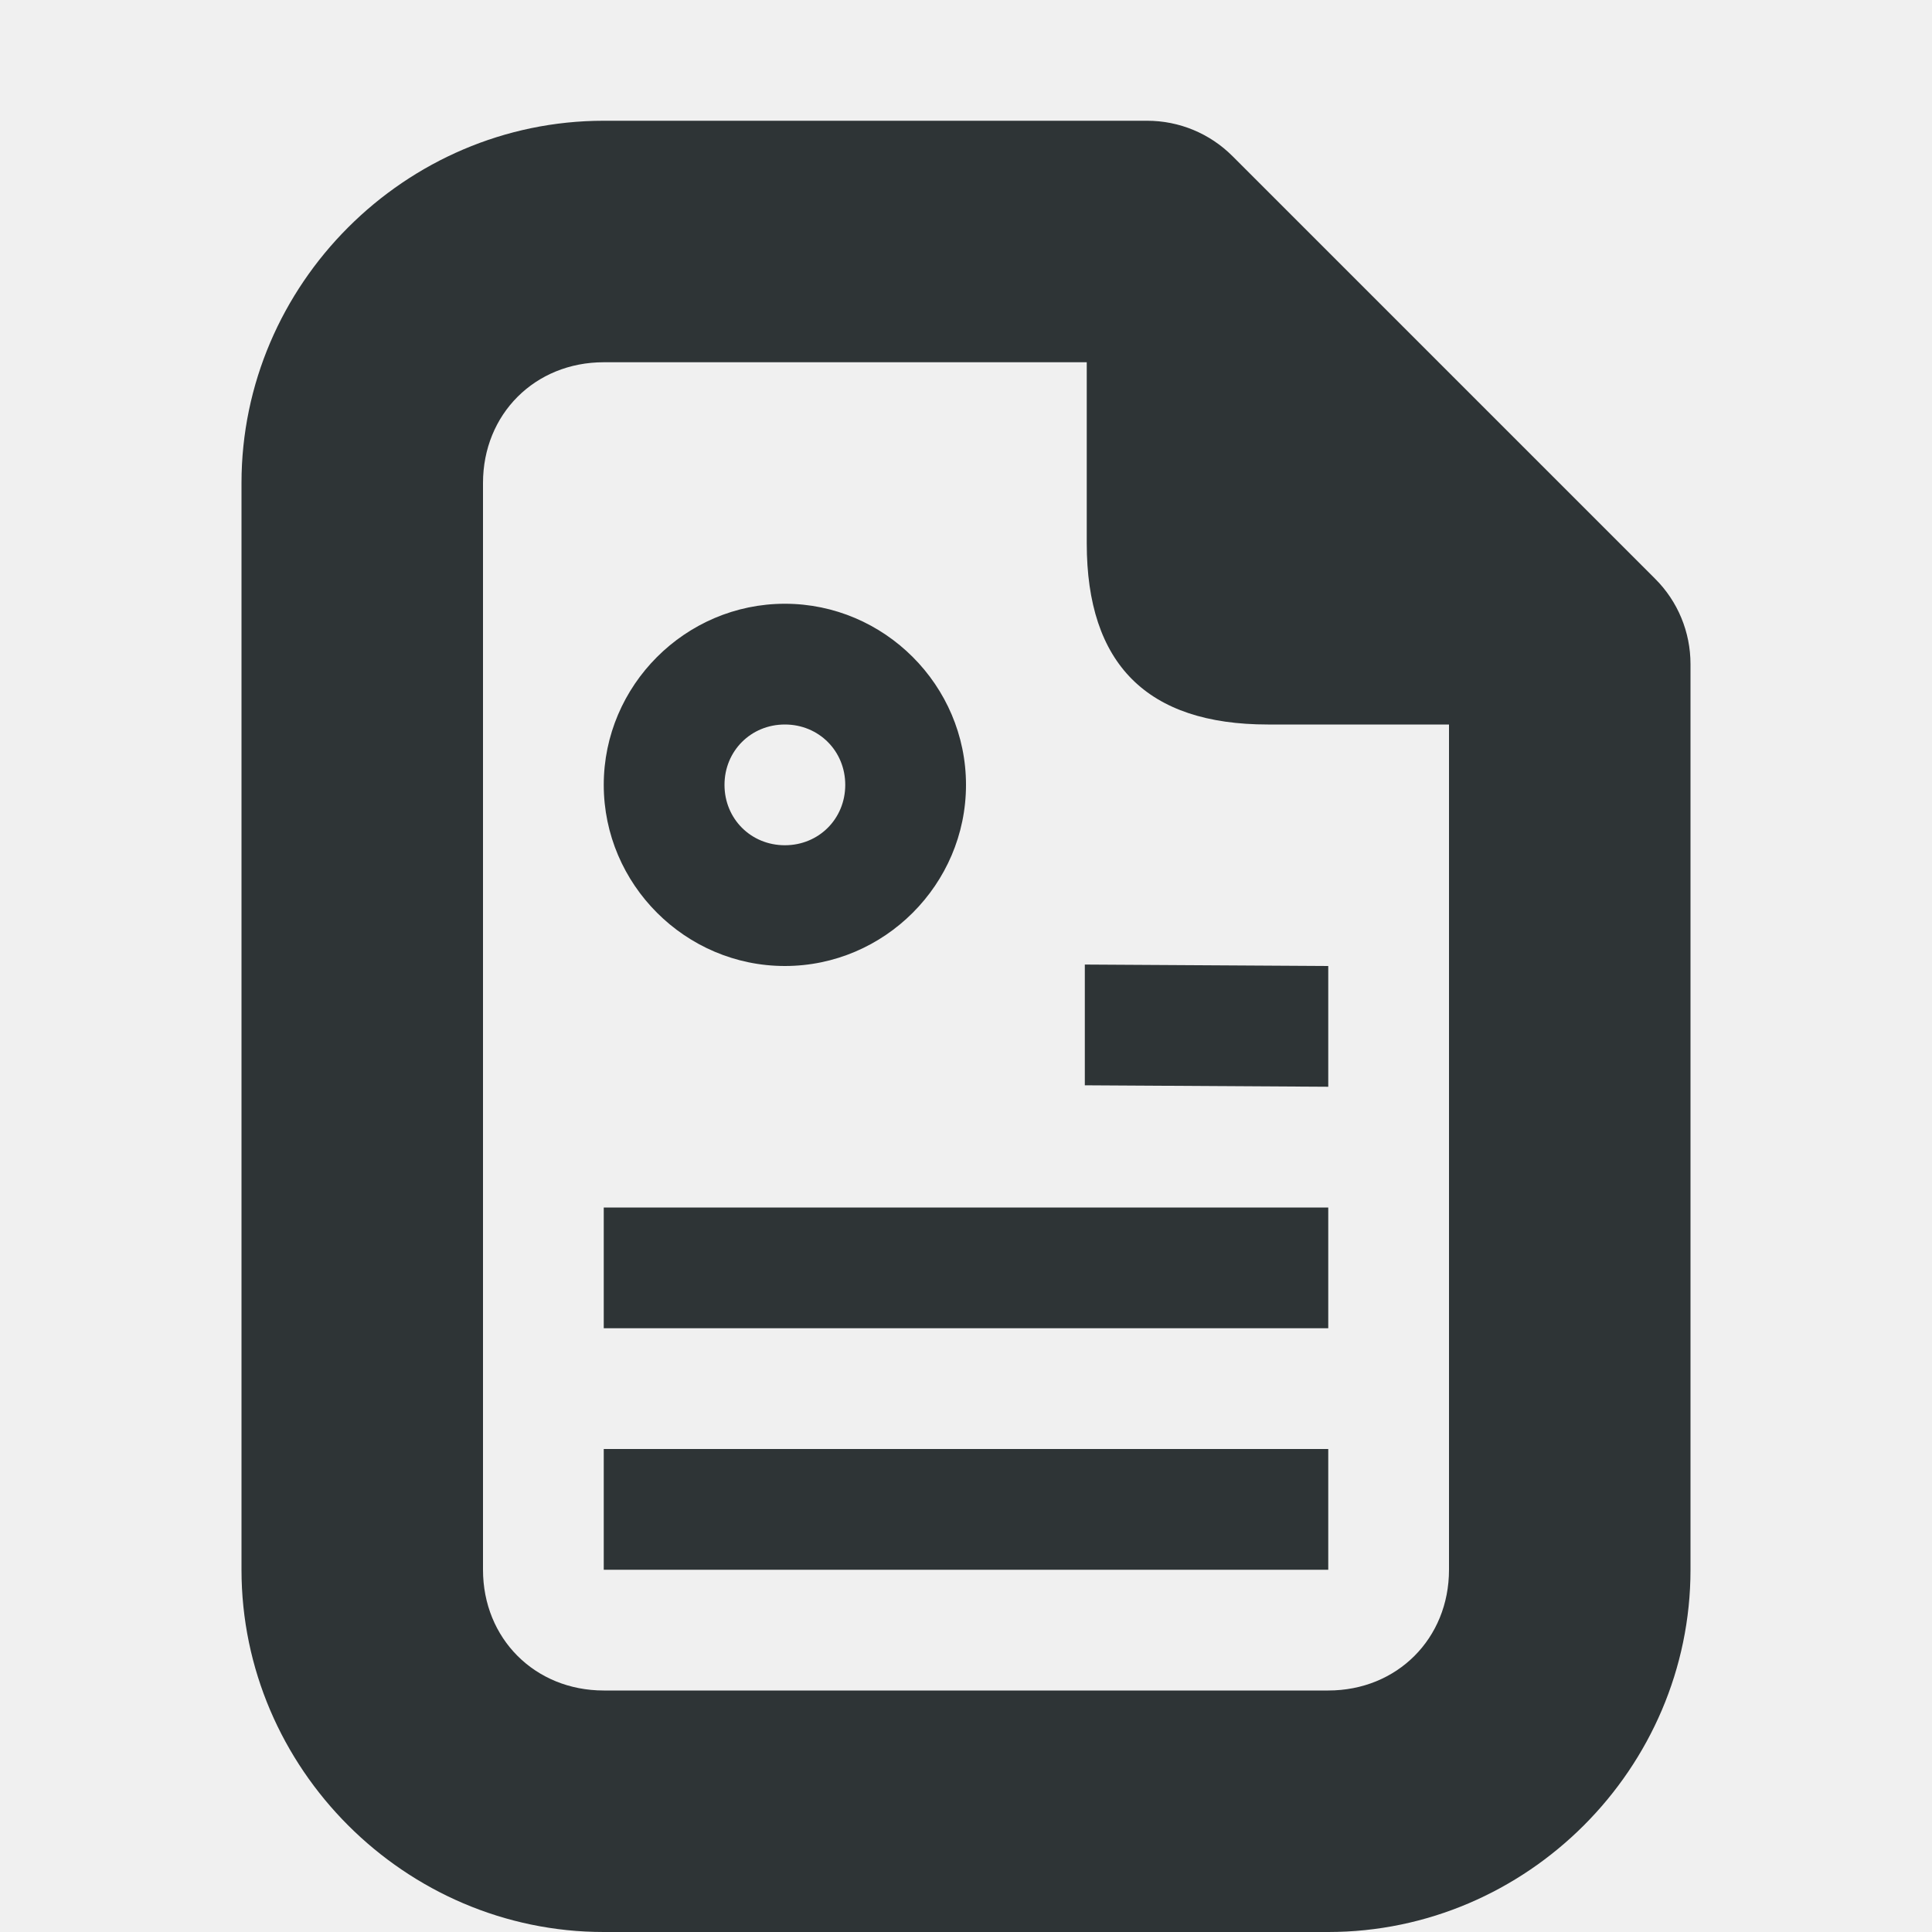
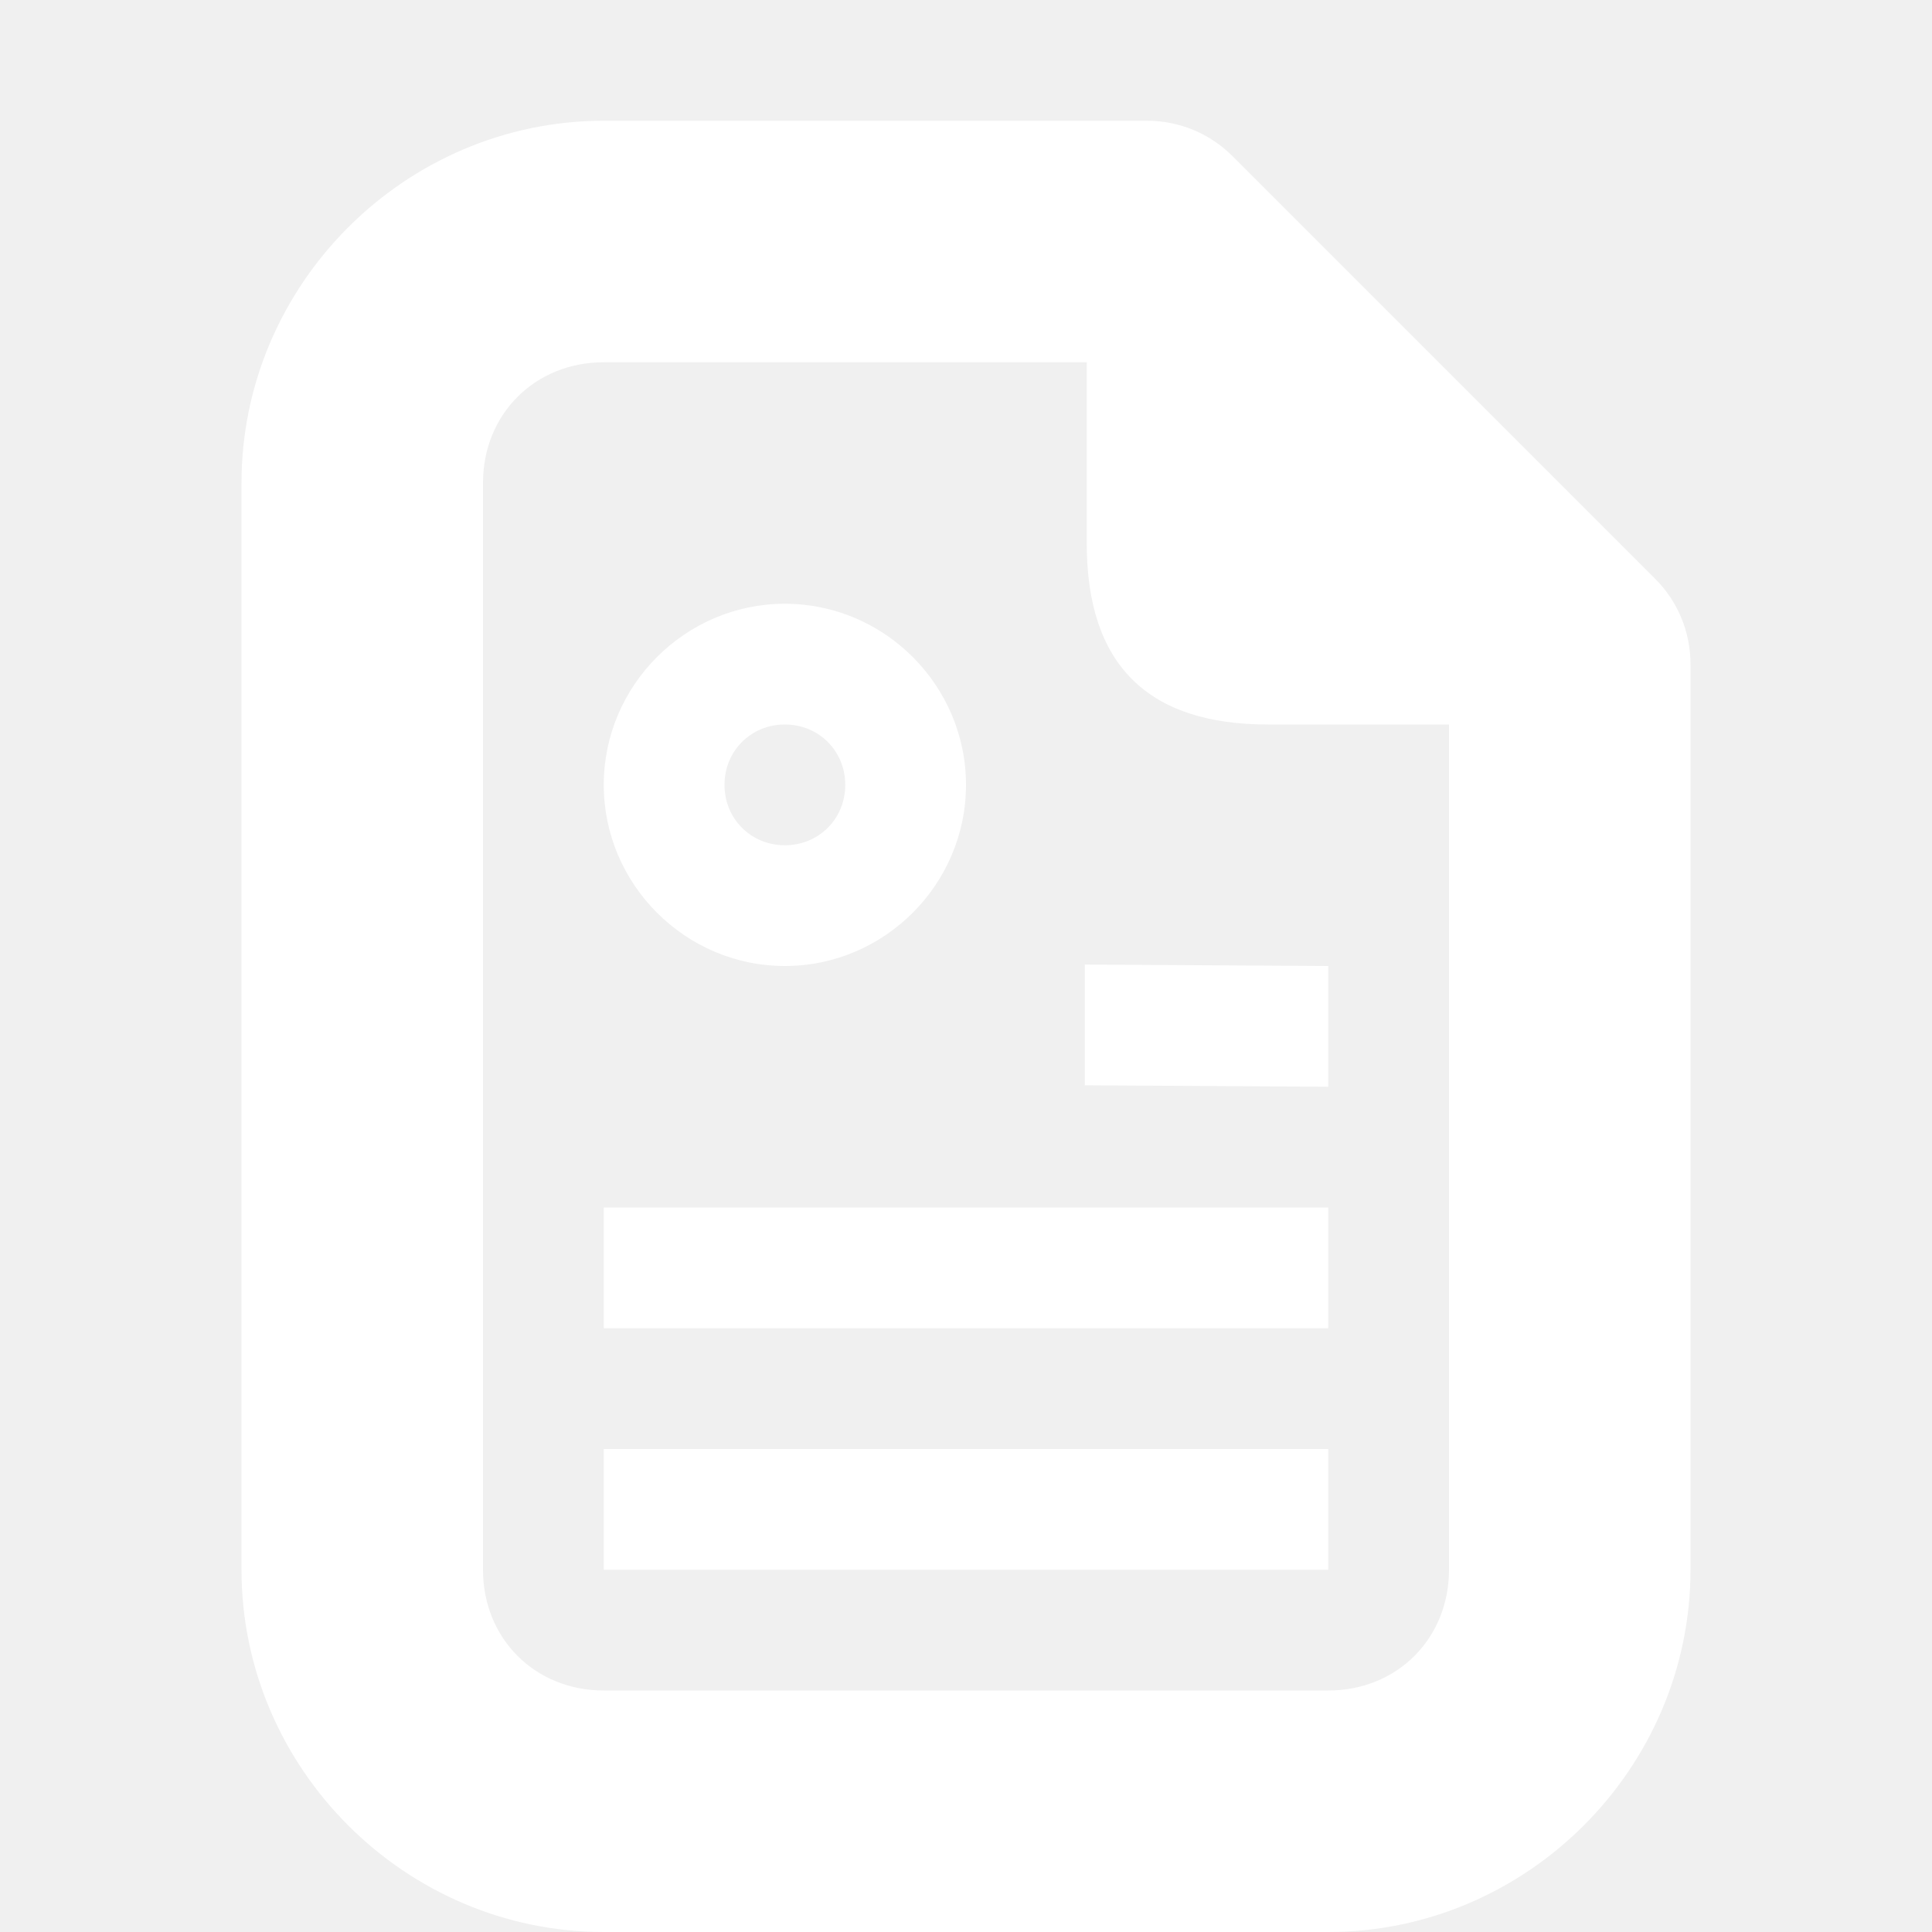
<svg xmlns="http://www.w3.org/2000/svg" height="16px" viewBox="0 0 16 16" width="16px">
-   <path d="m 5 1 c -1.645 0 -3 1.355 -3 3 v 9 c 0 1.645 1.355 3 3 3 h 6 c 1.645 0 3 -1.355 3 -3 v -7.5 c 0 -0.266 -0.105 -0.52 -0.293 -0.707 l -3.5 -3.5 c -0.188 -0.188 -0.441 -0.293 -0.707 -0.293 z m 0 2 h 4 v 1.5 c 0 1 0.5 1.5 1.5 1.5 h 1.5 v 7 c 0 0.57 -0.43 1 -1 1 h -6 c -0.57 0 -1 -0.43 -1 -1 v -9 c 0 -0.57 0.43 -1 1 -1 z m 1.5 2 c -0.824 0 -1.5 0.676 -1.5 1.5 s 0.676 1.5 1.5 1.5 s 1.5 -0.676 1.5 -1.5 s -0.676 -1.5 -1.5 -1.5 z m 0 1 c 0.281 0 0.5 0.219 0.5 0.5 s -0.219 0.5 -0.5 0.5 s -0.5 -0.219 -0.5 -0.5 s 0.219 -0.5 0.5 -0.5 z m 2.484 1.988 v 1 l 2.016 0.012 v -1 z m -3.984 2.012 v 1 h 6 v -1 z m 0 2 v 1 h 6 v -1 z m 0 0" fill="#2e3436" />
+   <path d="m 5 1 c -1.645 0 -3 1.355 -3 3 v 9 c 0 1.645 1.355 3 3 3 h 6 c 1.645 0 3 -1.355 3 -3 v -7.5 c 0 -0.266 -0.105 -0.52 -0.293 -0.707 l -3.5 -3.5 c -0.188 -0.188 -0.441 -0.293 -0.707 -0.293 z m 0 2 h 4 v 1.5 c 0 1 0.5 1.5 1.5 1.5 h 1.5 v 7 c 0 0.57 -0.43 1 -1 1 h -6 c -0.57 0 -1 -0.43 -1 -1 v -9 c 0 -0.57 0.43 -1 1 -1 z m 1.5 2 c -0.824 0 -1.5 0.676 -1.5 1.5 s 0.676 1.5 1.5 1.5 s 1.5 -0.676 1.5 -1.5 s -0.676 -1.5 -1.5 -1.5 z m 0 1 c 0.281 0 0.5 0.219 0.5 0.5 s -0.219 0.5 -0.5 0.5 s -0.5 -0.219 -0.5 -0.5 s 0.219 -0.5 0.5 -0.5 z m 2.484 1.988 v 1 l 2.016 0.012 v -1 z m -3.984 2.012 v 1 h 6 v -1 z m 0 2 v 1 h 6 v -1 z m 0 0" fill="#ffffff" />
</svg>
